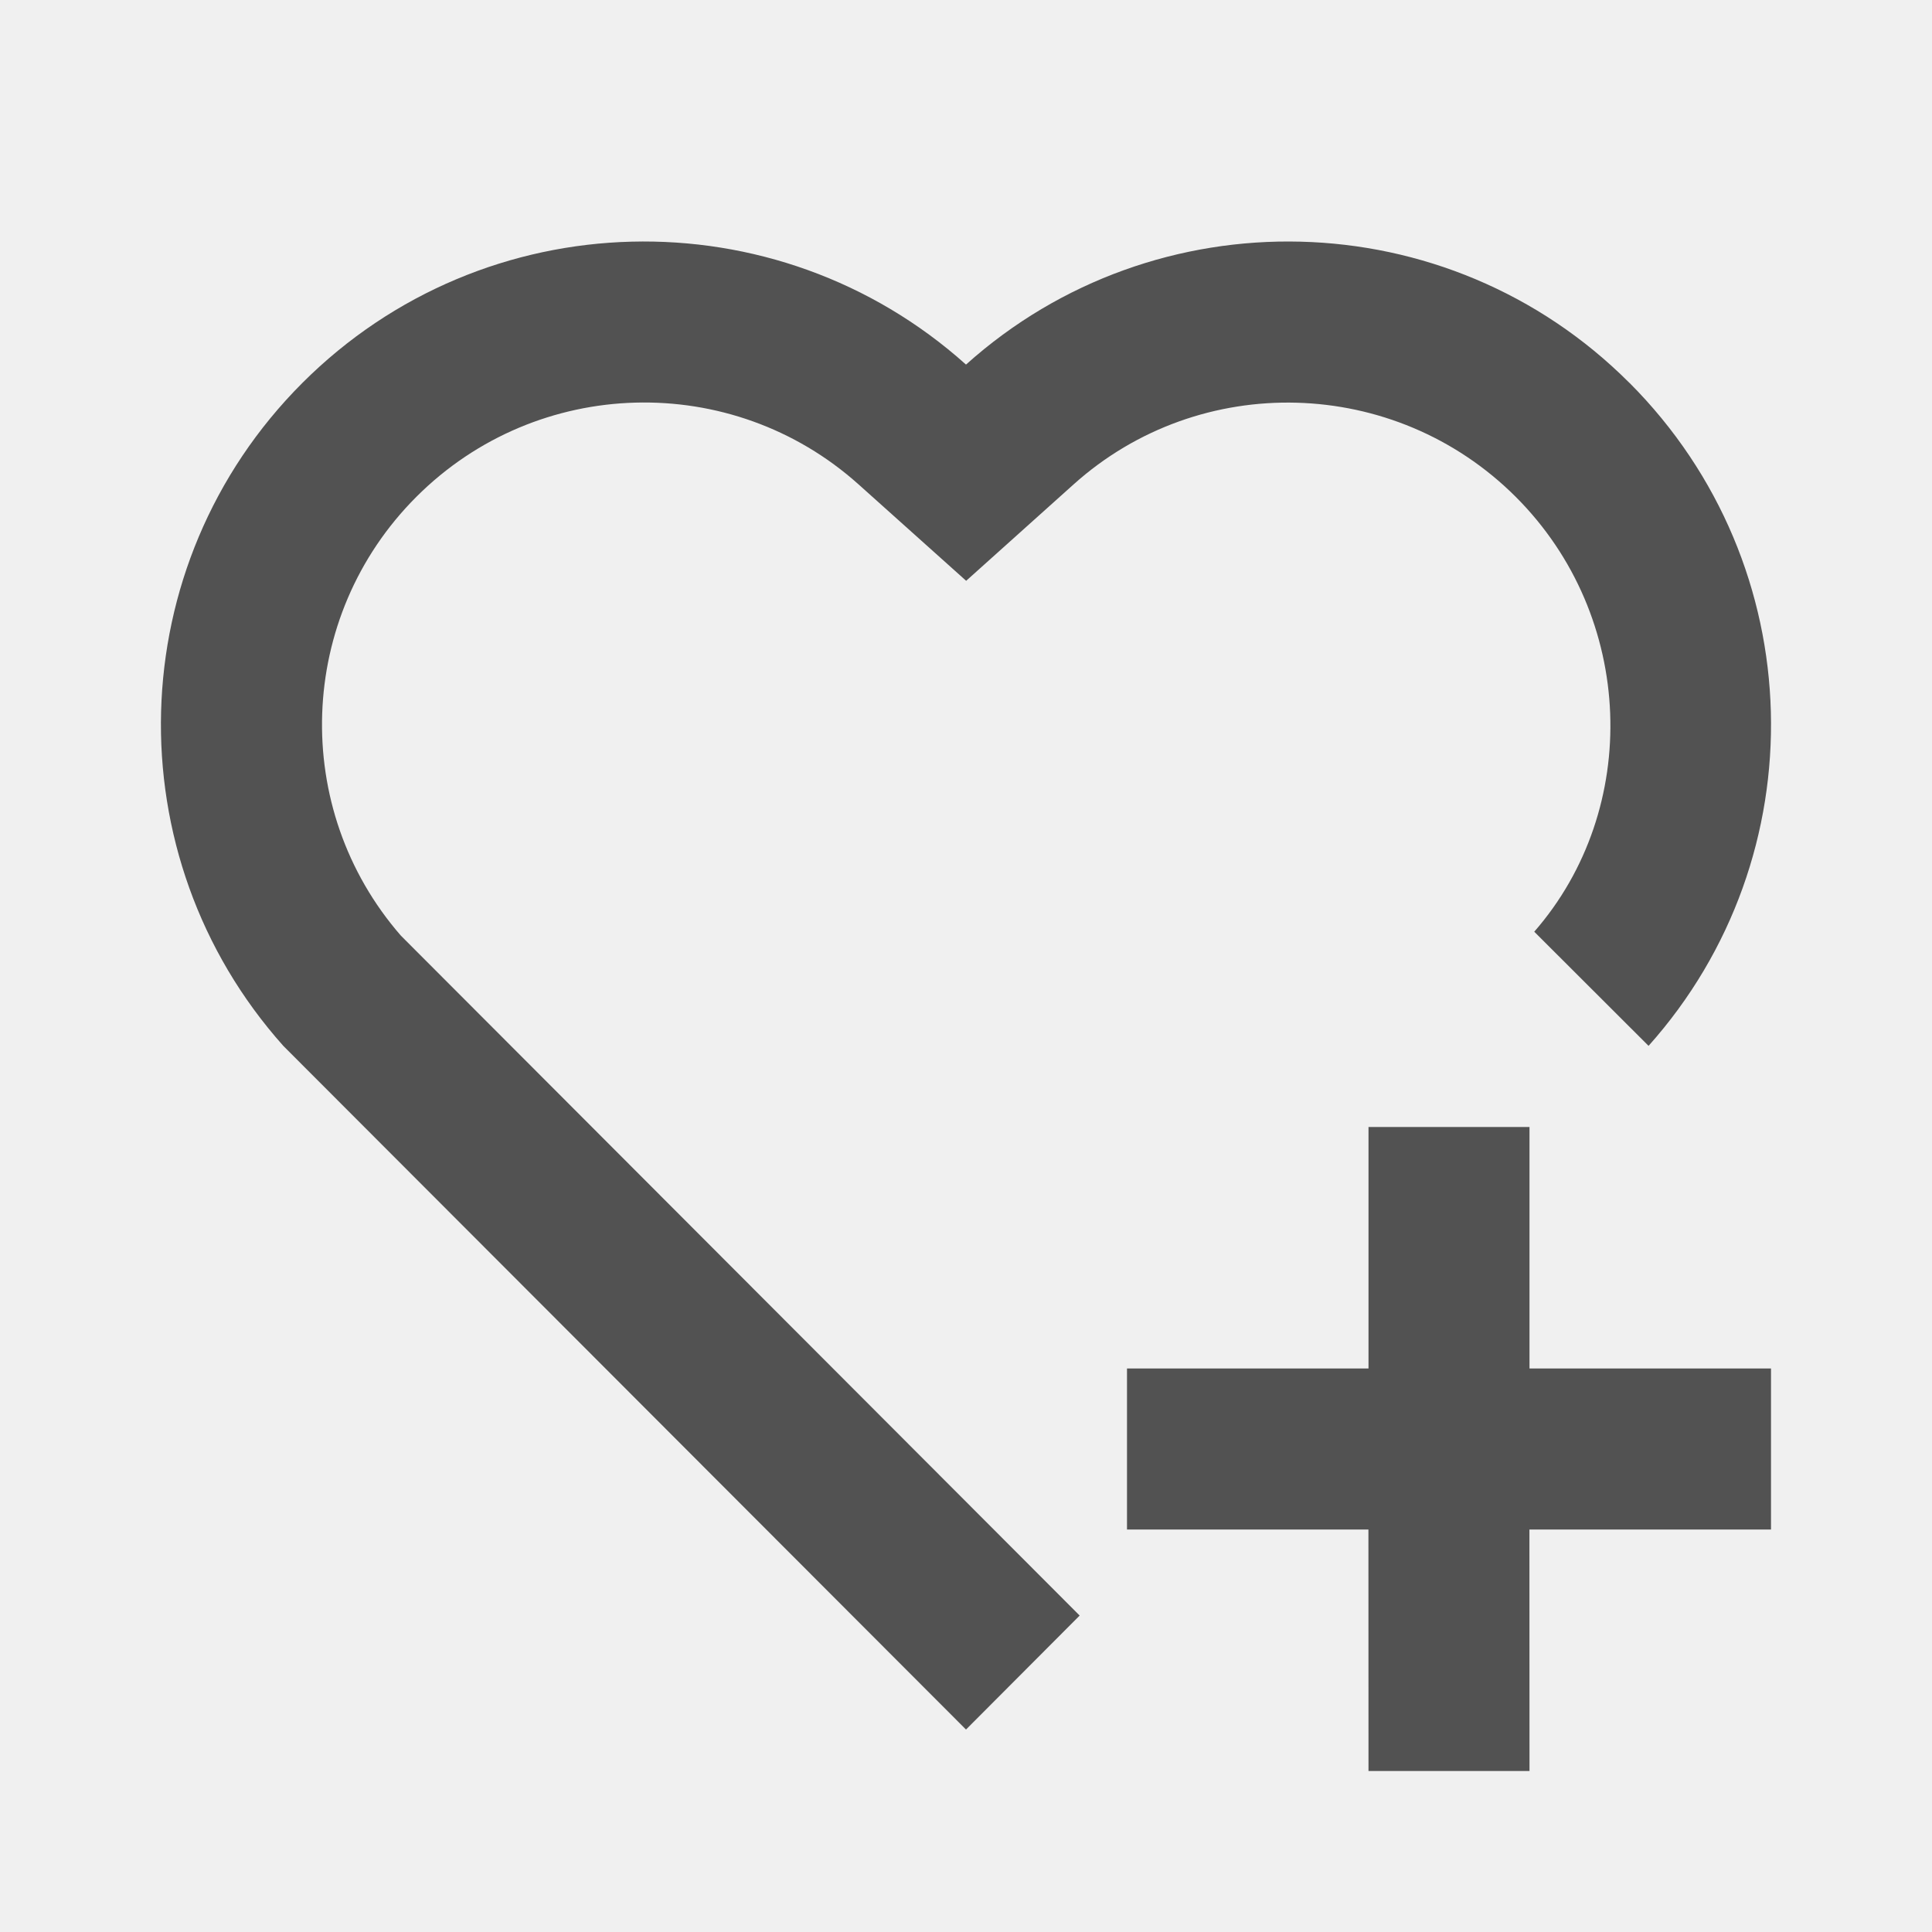
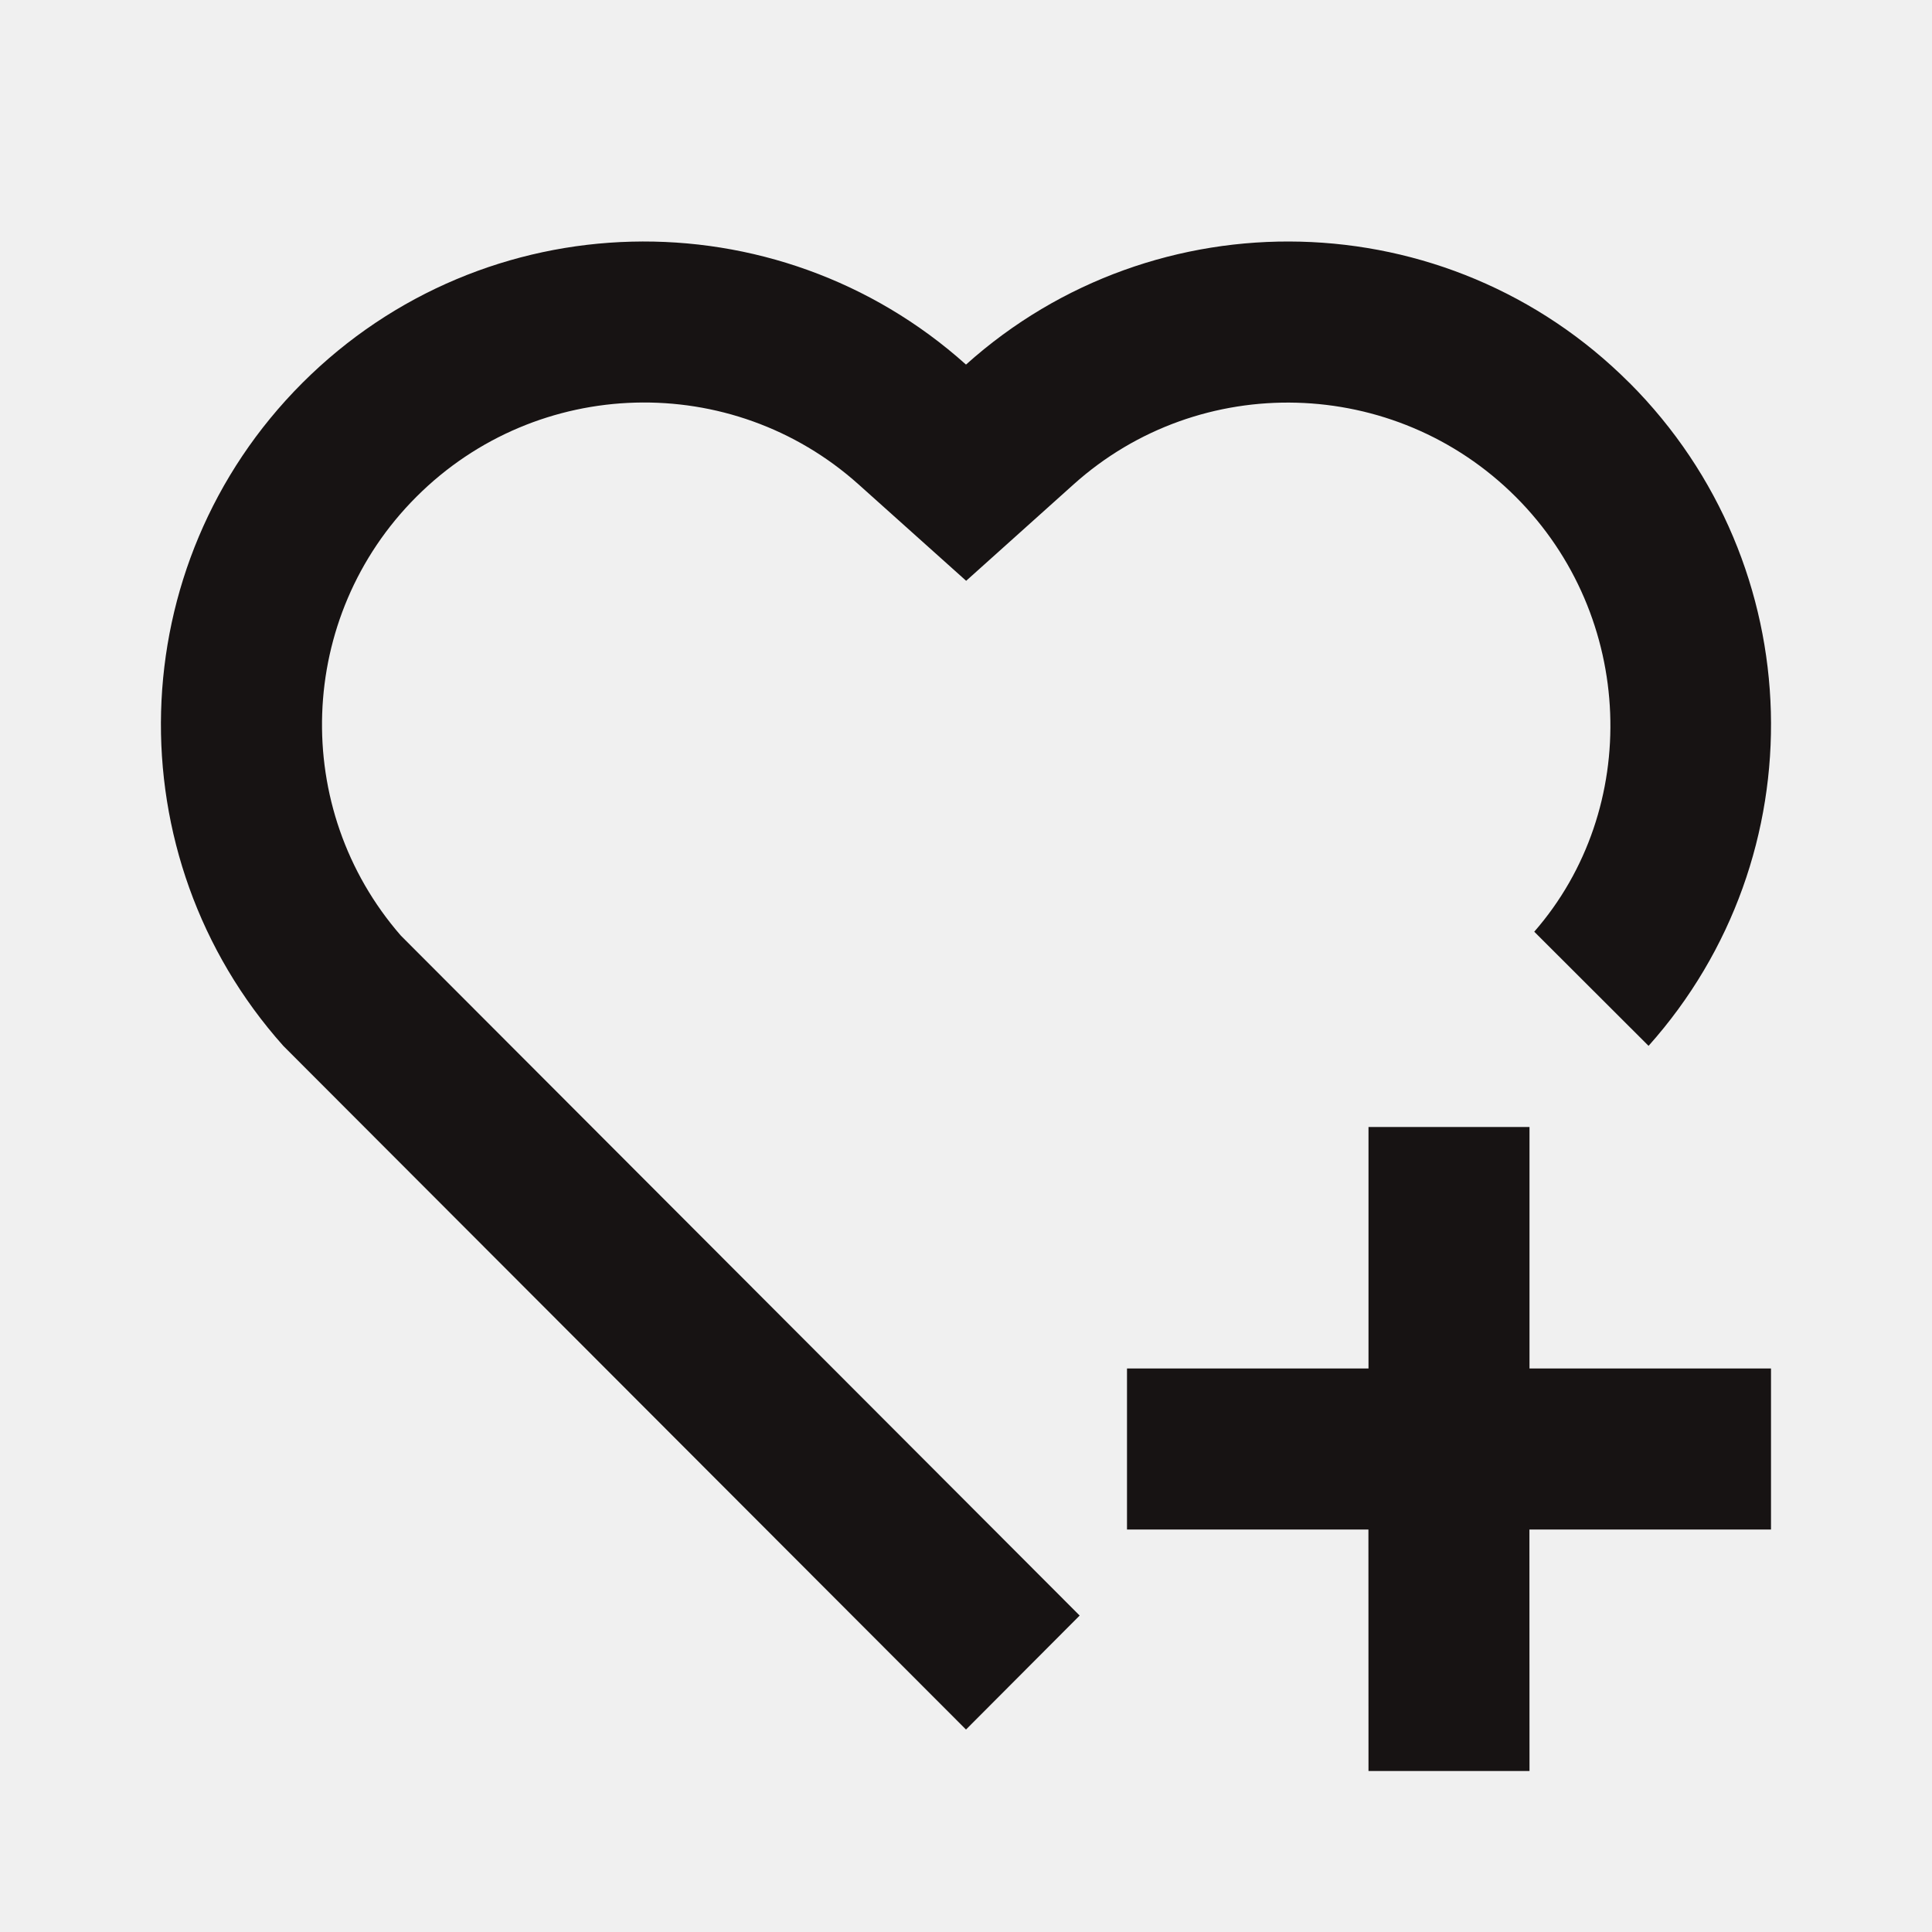
<svg xmlns="http://www.w3.org/2000/svg" width="24" height="24" viewBox="0 0 24 24" fill="none" role="img" aria-hidden="true" class="crayons-icon">
  <g clip-path="url(#clip0_988_3276)">
-     <path d="M19 14V17H22V19H18.999L19 22H17L16.999 19H14V17H17V14H19ZM20.243 4.757C22.505 7.025 22.583 10.637 20.479 12.992L19.059 11.574C20.39 10.05 20.32 7.66 18.827 6.17C17.324 4.671 14.907 4.607 13.337 6.017L12.002 7.215L10.666 6.018C9.091 4.606 6.675 4.668 5.172 6.172C3.682 7.662 3.607 10.047 4.98 11.623L13.412 20.069L12 21.485L3.52 12.993C1.416 10.637 1.495 7.019 3.756 4.757C6.021 2.493 9.644 2.417 12 4.529C14.349 2.42 17.979 2.49 20.242 4.757H20.243Z" fill="#525252" />
+     <path d="M19 14V17H22V19H18.999L19 22H17L16.999 19H14V17H17V14H19ZM20.243 4.757C22.505 7.025 22.583 10.637 20.479 12.992L19.059 11.574C20.39 10.05 20.32 7.66 18.827 6.17C17.324 4.671 14.907 4.607 13.337 6.017L12.002 7.215L10.666 6.018C9.091 4.606 6.675 4.668 5.172 6.172C3.682 7.662 3.607 10.047 4.98 11.623L13.412 20.069L12 21.485L3.52 12.993C1.416 10.637 1.495 7.019 3.756 4.757C6.021 2.493 9.644 2.417 12 4.529C14.349 2.42 17.979 2.49 20.242 4.757H20.243Z" fill="#171313" />
  </g>
  <defs>
    <clipPath id="clip0_988_3276">
      <rect width="24" height="24" fill="white" />
    </clipPath>
  </defs>
</svg>
